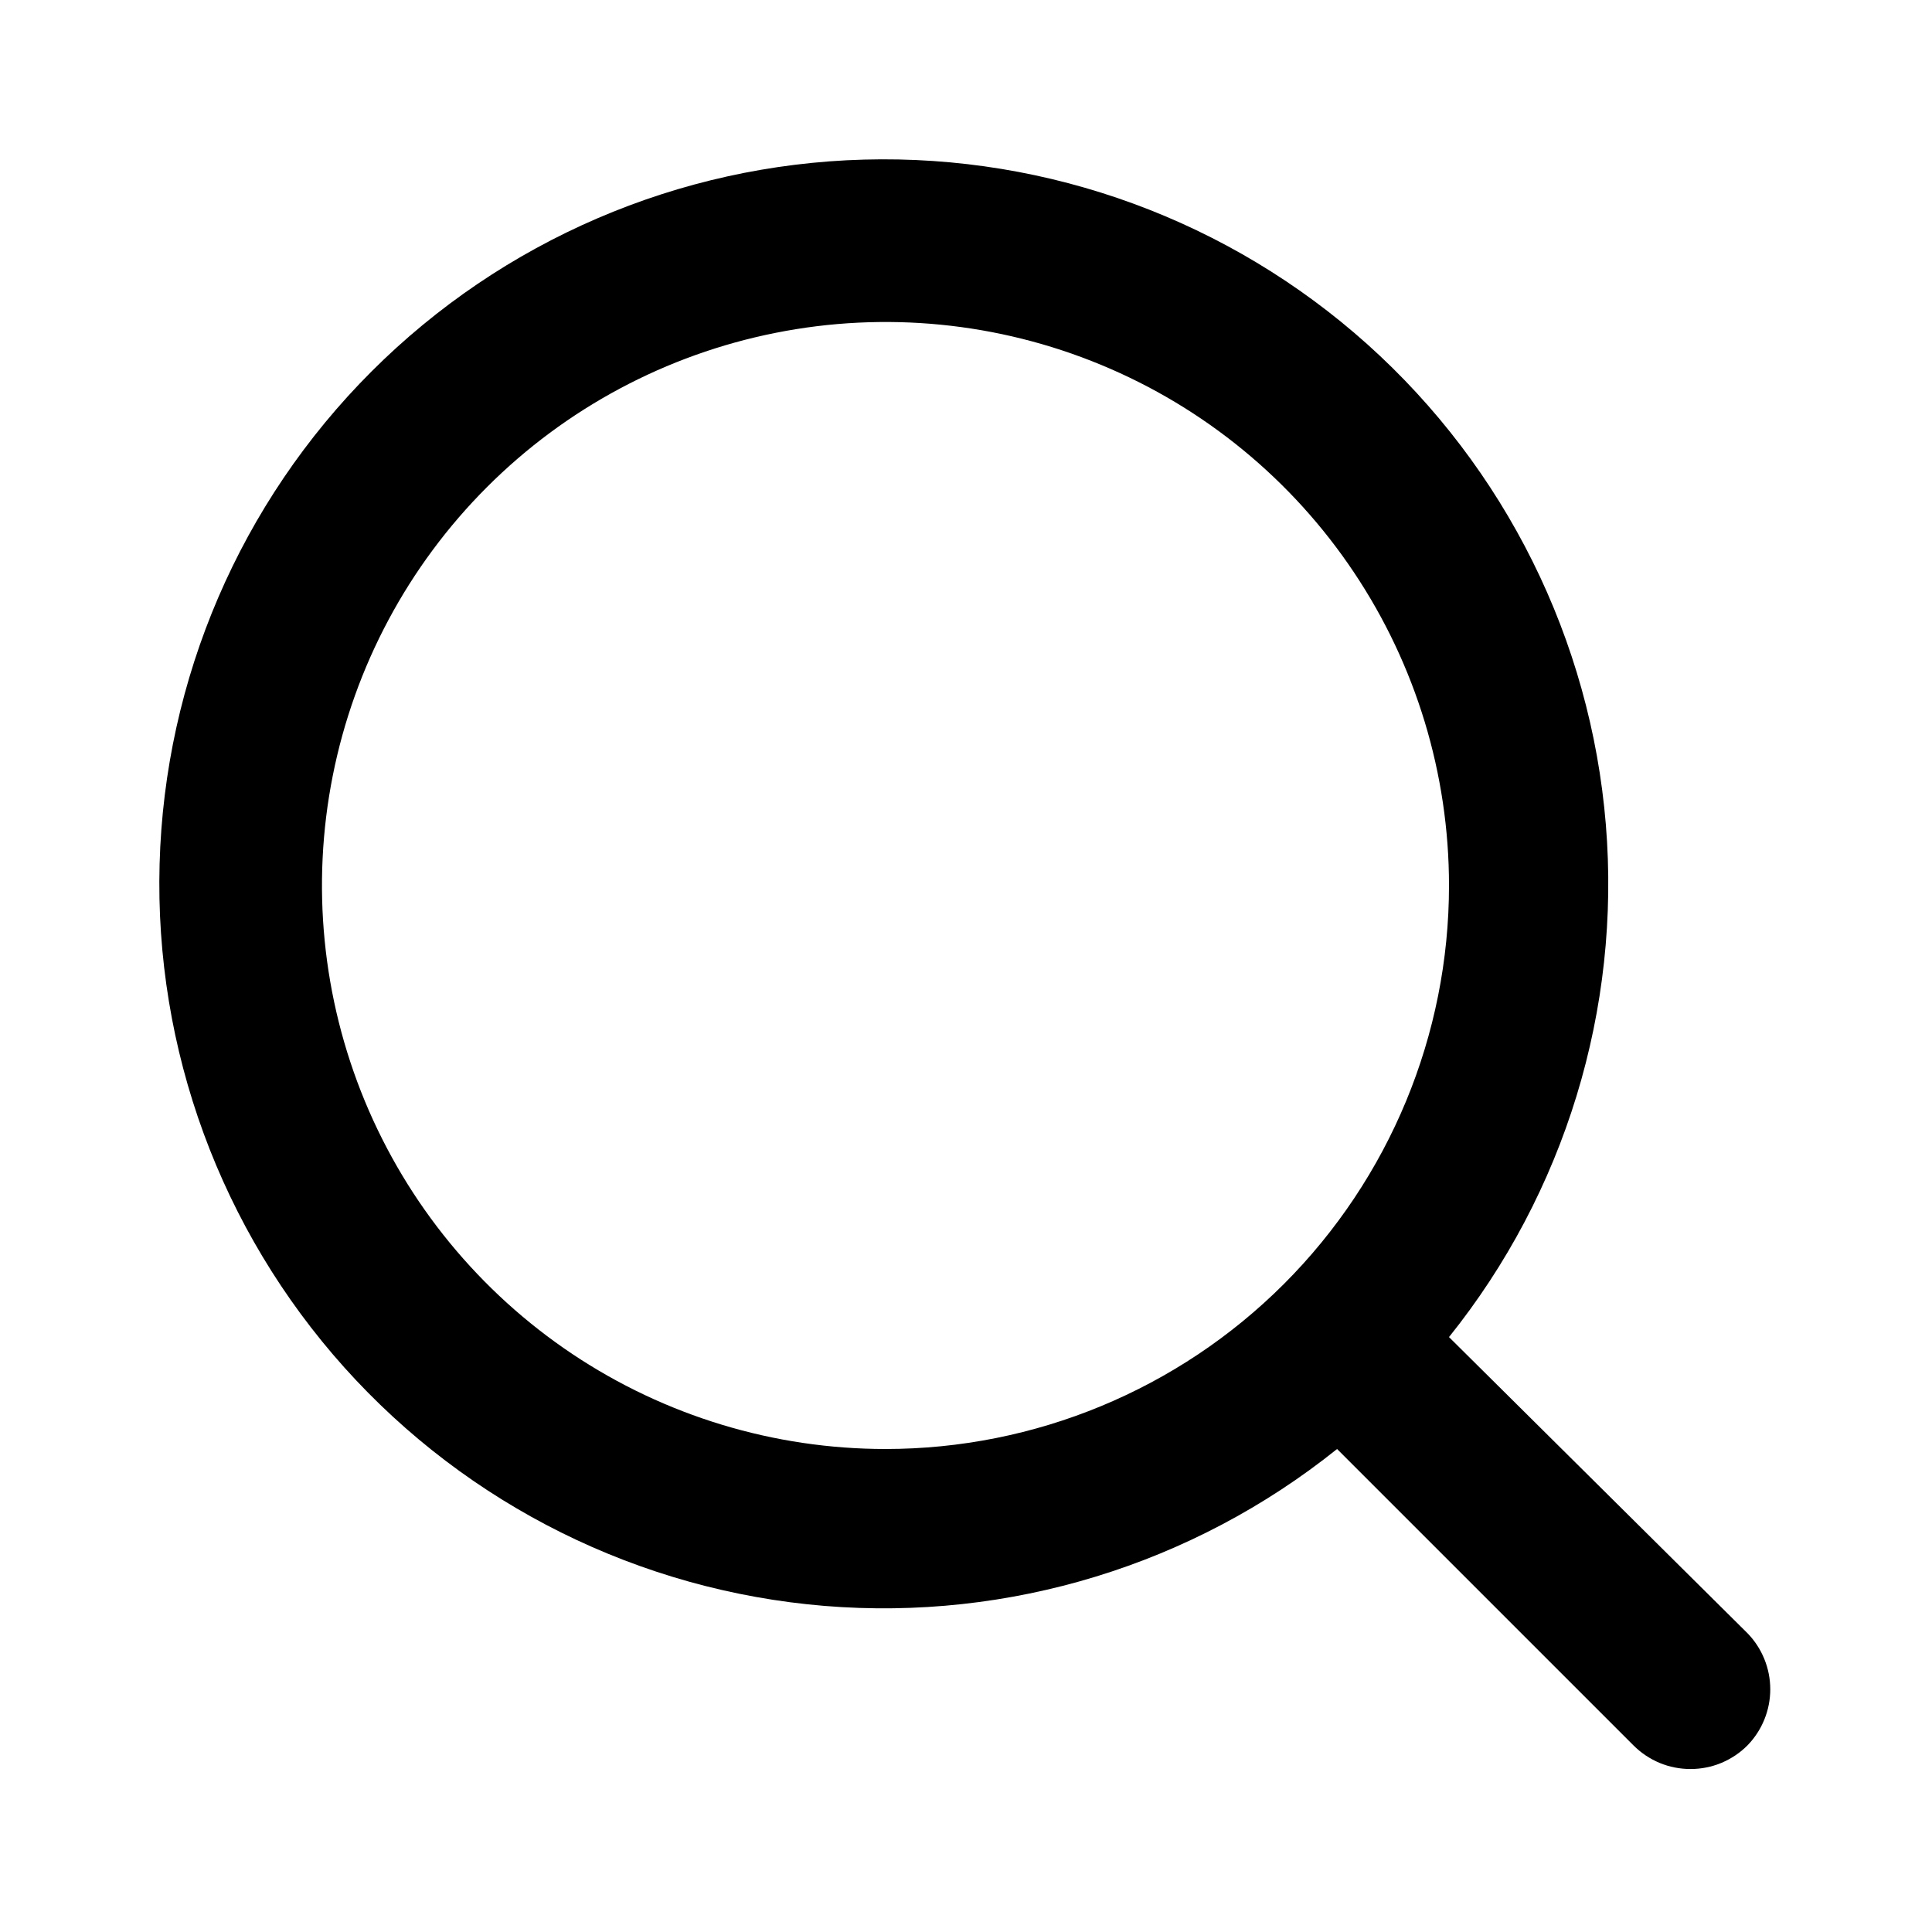
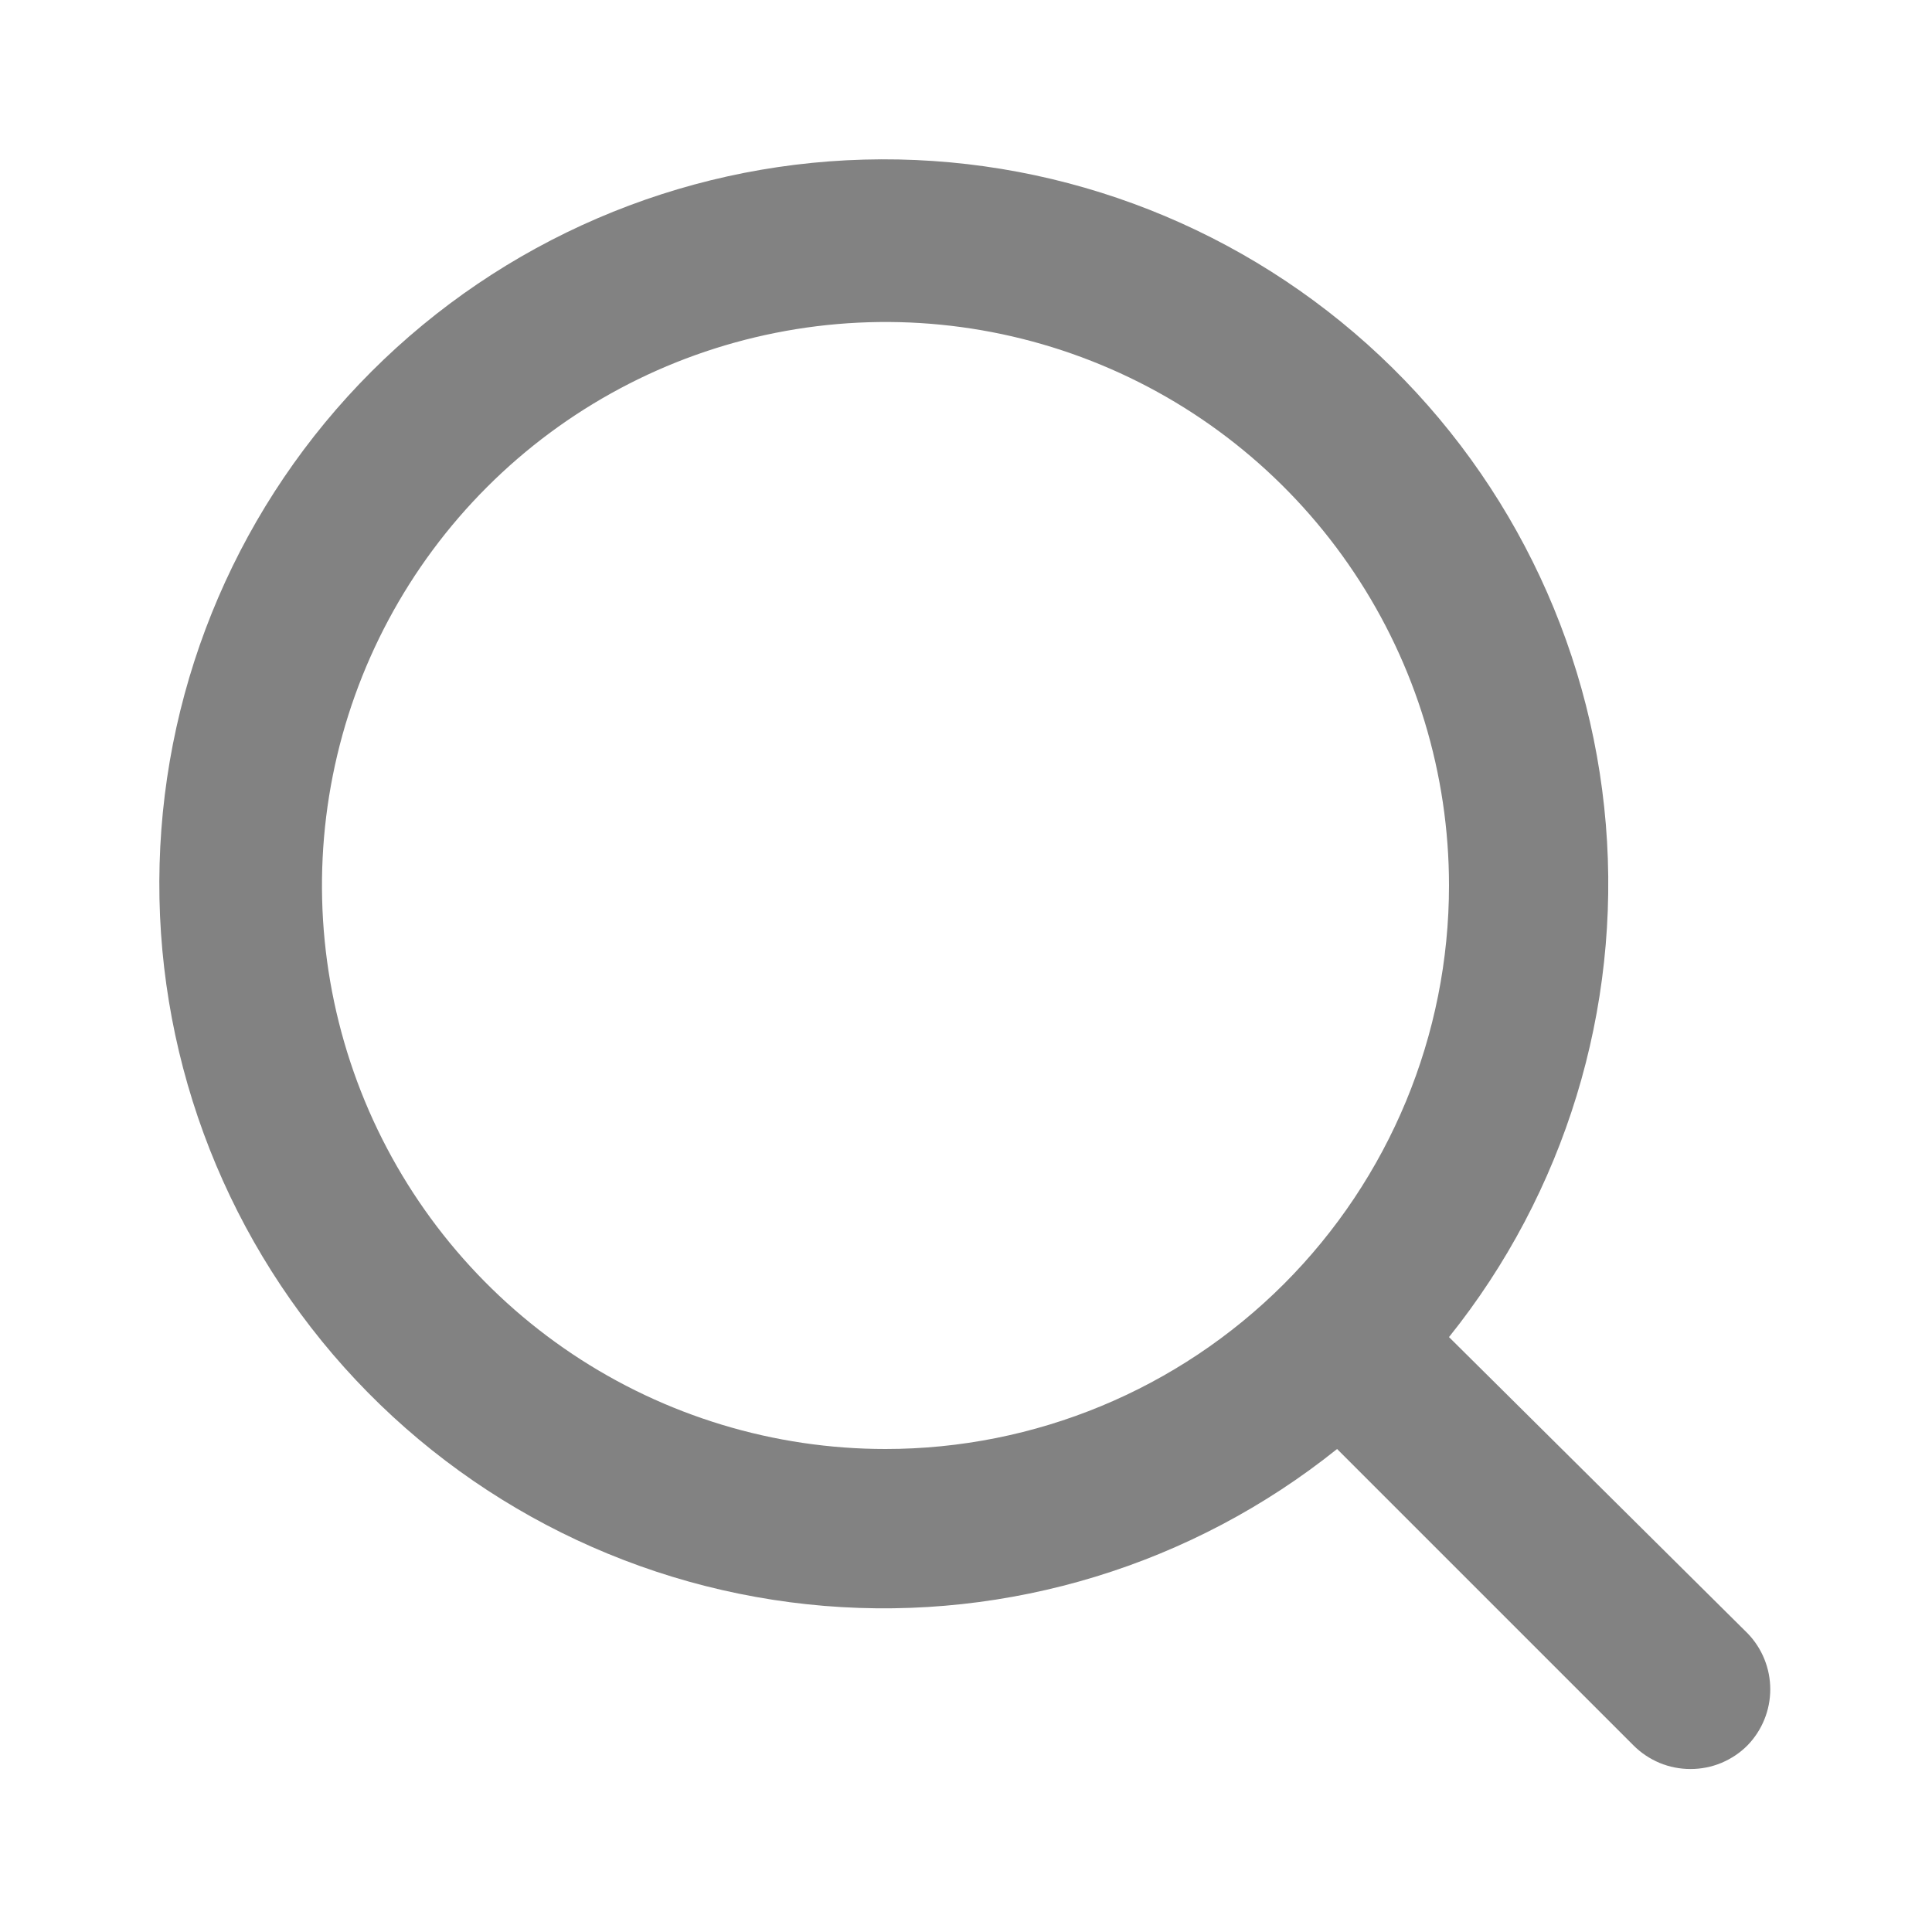
<svg xmlns="http://www.w3.org/2000/svg" width="28" height="28" viewBox="0 0 28 28" fill="none">
-   <path d="M25.328 23.672L21 19.378C22.68 17.284 23.493 14.624 23.273 11.948C23.053 9.272 21.816 6.782 19.816 4.989C17.816 3.197 15.206 2.239 12.521 2.313C9.837 2.386 7.283 3.486 5.384 5.384C3.485 7.283 2.386 9.837 2.313 12.522C2.239 15.206 3.197 17.817 4.989 19.817C6.781 21.816 9.271 23.053 11.948 23.274C14.624 23.494 17.283 22.68 19.378 21L23.671 25.293C23.78 25.403 23.909 25.489 24.051 25.549C24.193 25.608 24.346 25.638 24.5 25.638C24.654 25.638 24.806 25.608 24.948 25.549C25.09 25.489 25.22 25.403 25.328 25.293C25.538 25.076 25.656 24.785 25.656 24.483C25.656 24.18 25.538 23.889 25.328 23.672ZM12.833 21C11.218 21 9.639 20.521 8.296 19.624C6.953 18.726 5.906 17.451 5.288 15.959C4.67 14.466 4.508 12.824 4.823 11.24C5.138 9.656 5.916 8.201 7.058 7.059C8.2 5.917 9.656 5.139 11.24 4.824C12.824 4.508 14.466 4.67 15.958 5.288C17.451 5.906 18.726 6.953 19.623 8.296C20.521 9.639 21 11.218 21 12.833C21 14.999 20.139 17.076 18.608 18.608C17.076 20.14 14.999 21 12.833 21Z" fill="currentColor" />
+   <path d="M25.328 23.672L21 19.378C22.68 17.284 23.493 14.624 23.273 11.948C23.053 9.272 21.816 6.782 19.816 4.989C17.816 3.197 15.206 2.239 12.521 2.313C9.837 2.386 7.283 3.486 5.384 5.384C3.485 7.283 2.386 9.837 2.313 12.522C2.239 15.206 3.197 17.817 4.989 19.817C6.781 21.816 9.271 23.053 11.948 23.274C14.624 23.494 17.283 22.68 19.378 21L23.671 25.293C23.78 25.403 23.909 25.489 24.051 25.549C24.193 25.608 24.346 25.638 24.5 25.638C24.654 25.638 24.806 25.608 24.948 25.549C25.09 25.489 25.22 25.403 25.328 25.293C25.538 25.076 25.656 24.785 25.656 24.483C25.656 24.18 25.538 23.889 25.328 23.672ZM12.833 21C11.218 21 9.639 20.521 8.296 19.624C6.953 18.726 5.906 17.451 5.288 15.959C4.67 14.466 4.508 12.824 4.823 11.24C5.138 9.656 5.916 8.201 7.058 7.059C8.2 5.917 9.656 5.139 11.24 4.824C12.824 4.508 14.466 4.67 15.958 5.288C17.451 5.906 18.726 6.953 19.623 8.296C20.521 9.639 21 11.218 21 12.833C21 14.999 20.139 17.076 18.608 18.608C17.076 20.14 14.999 21 12.833 21Z" fill="#828282" />
</svg>
